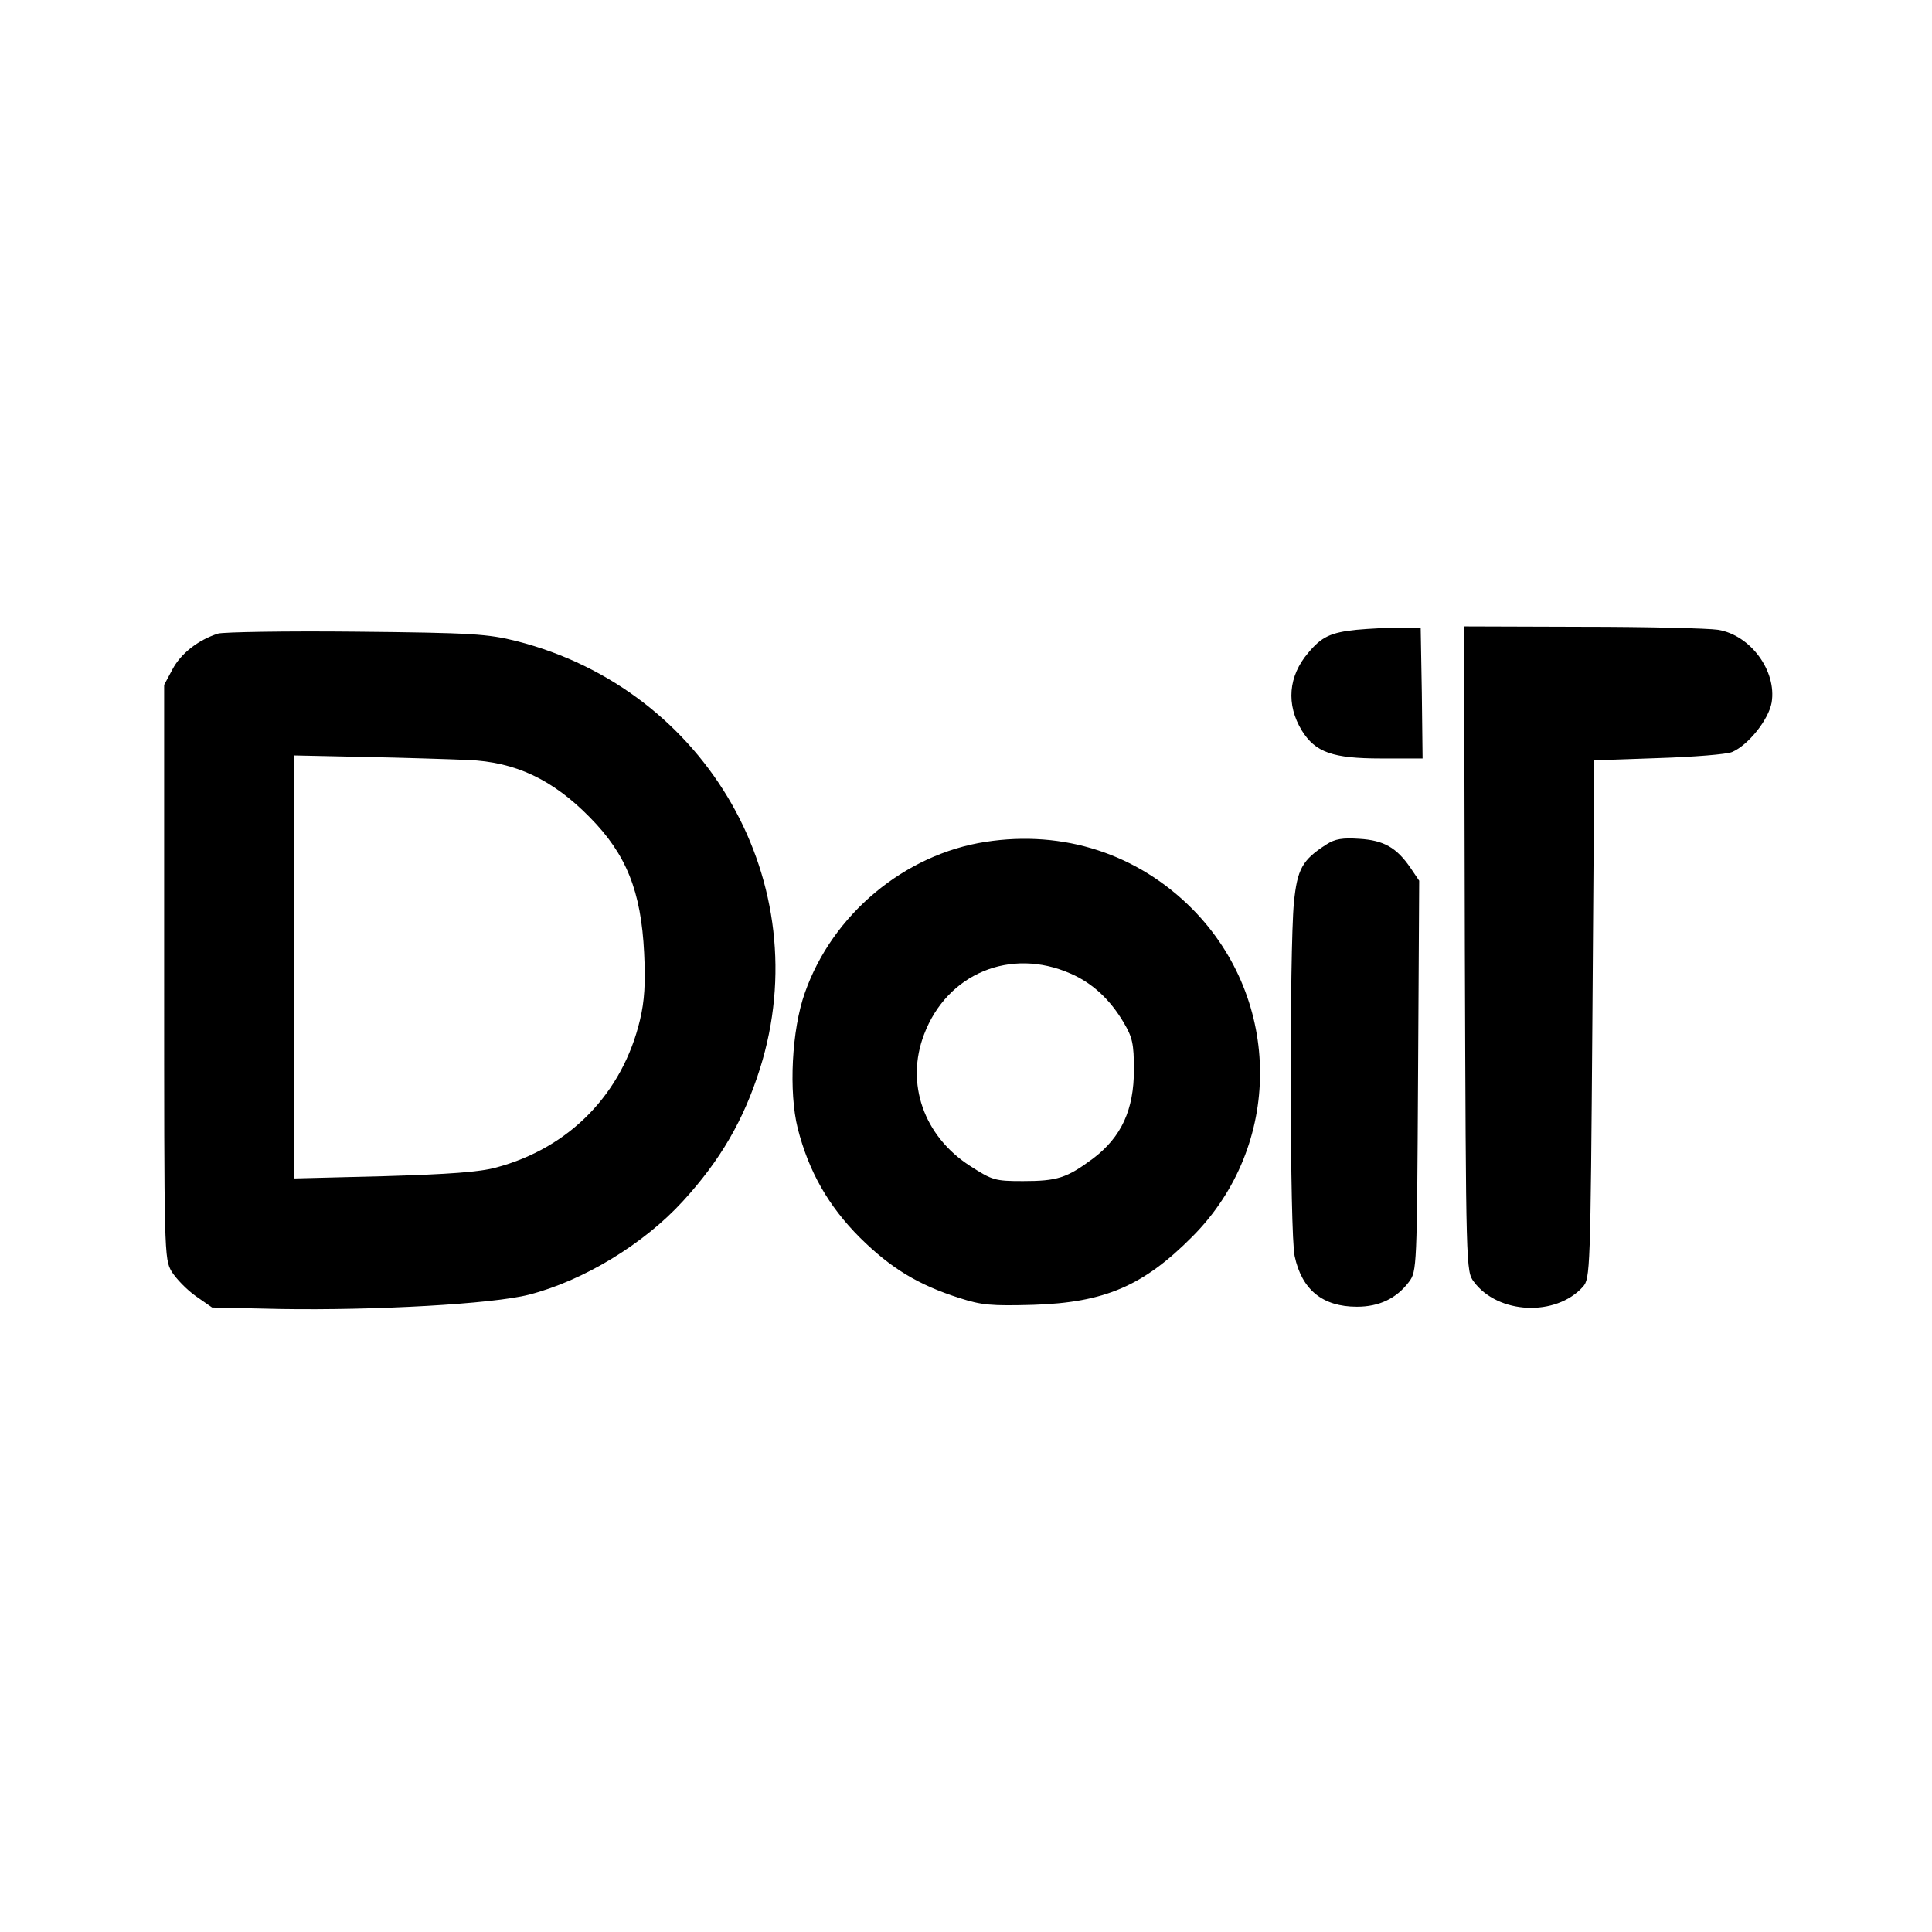
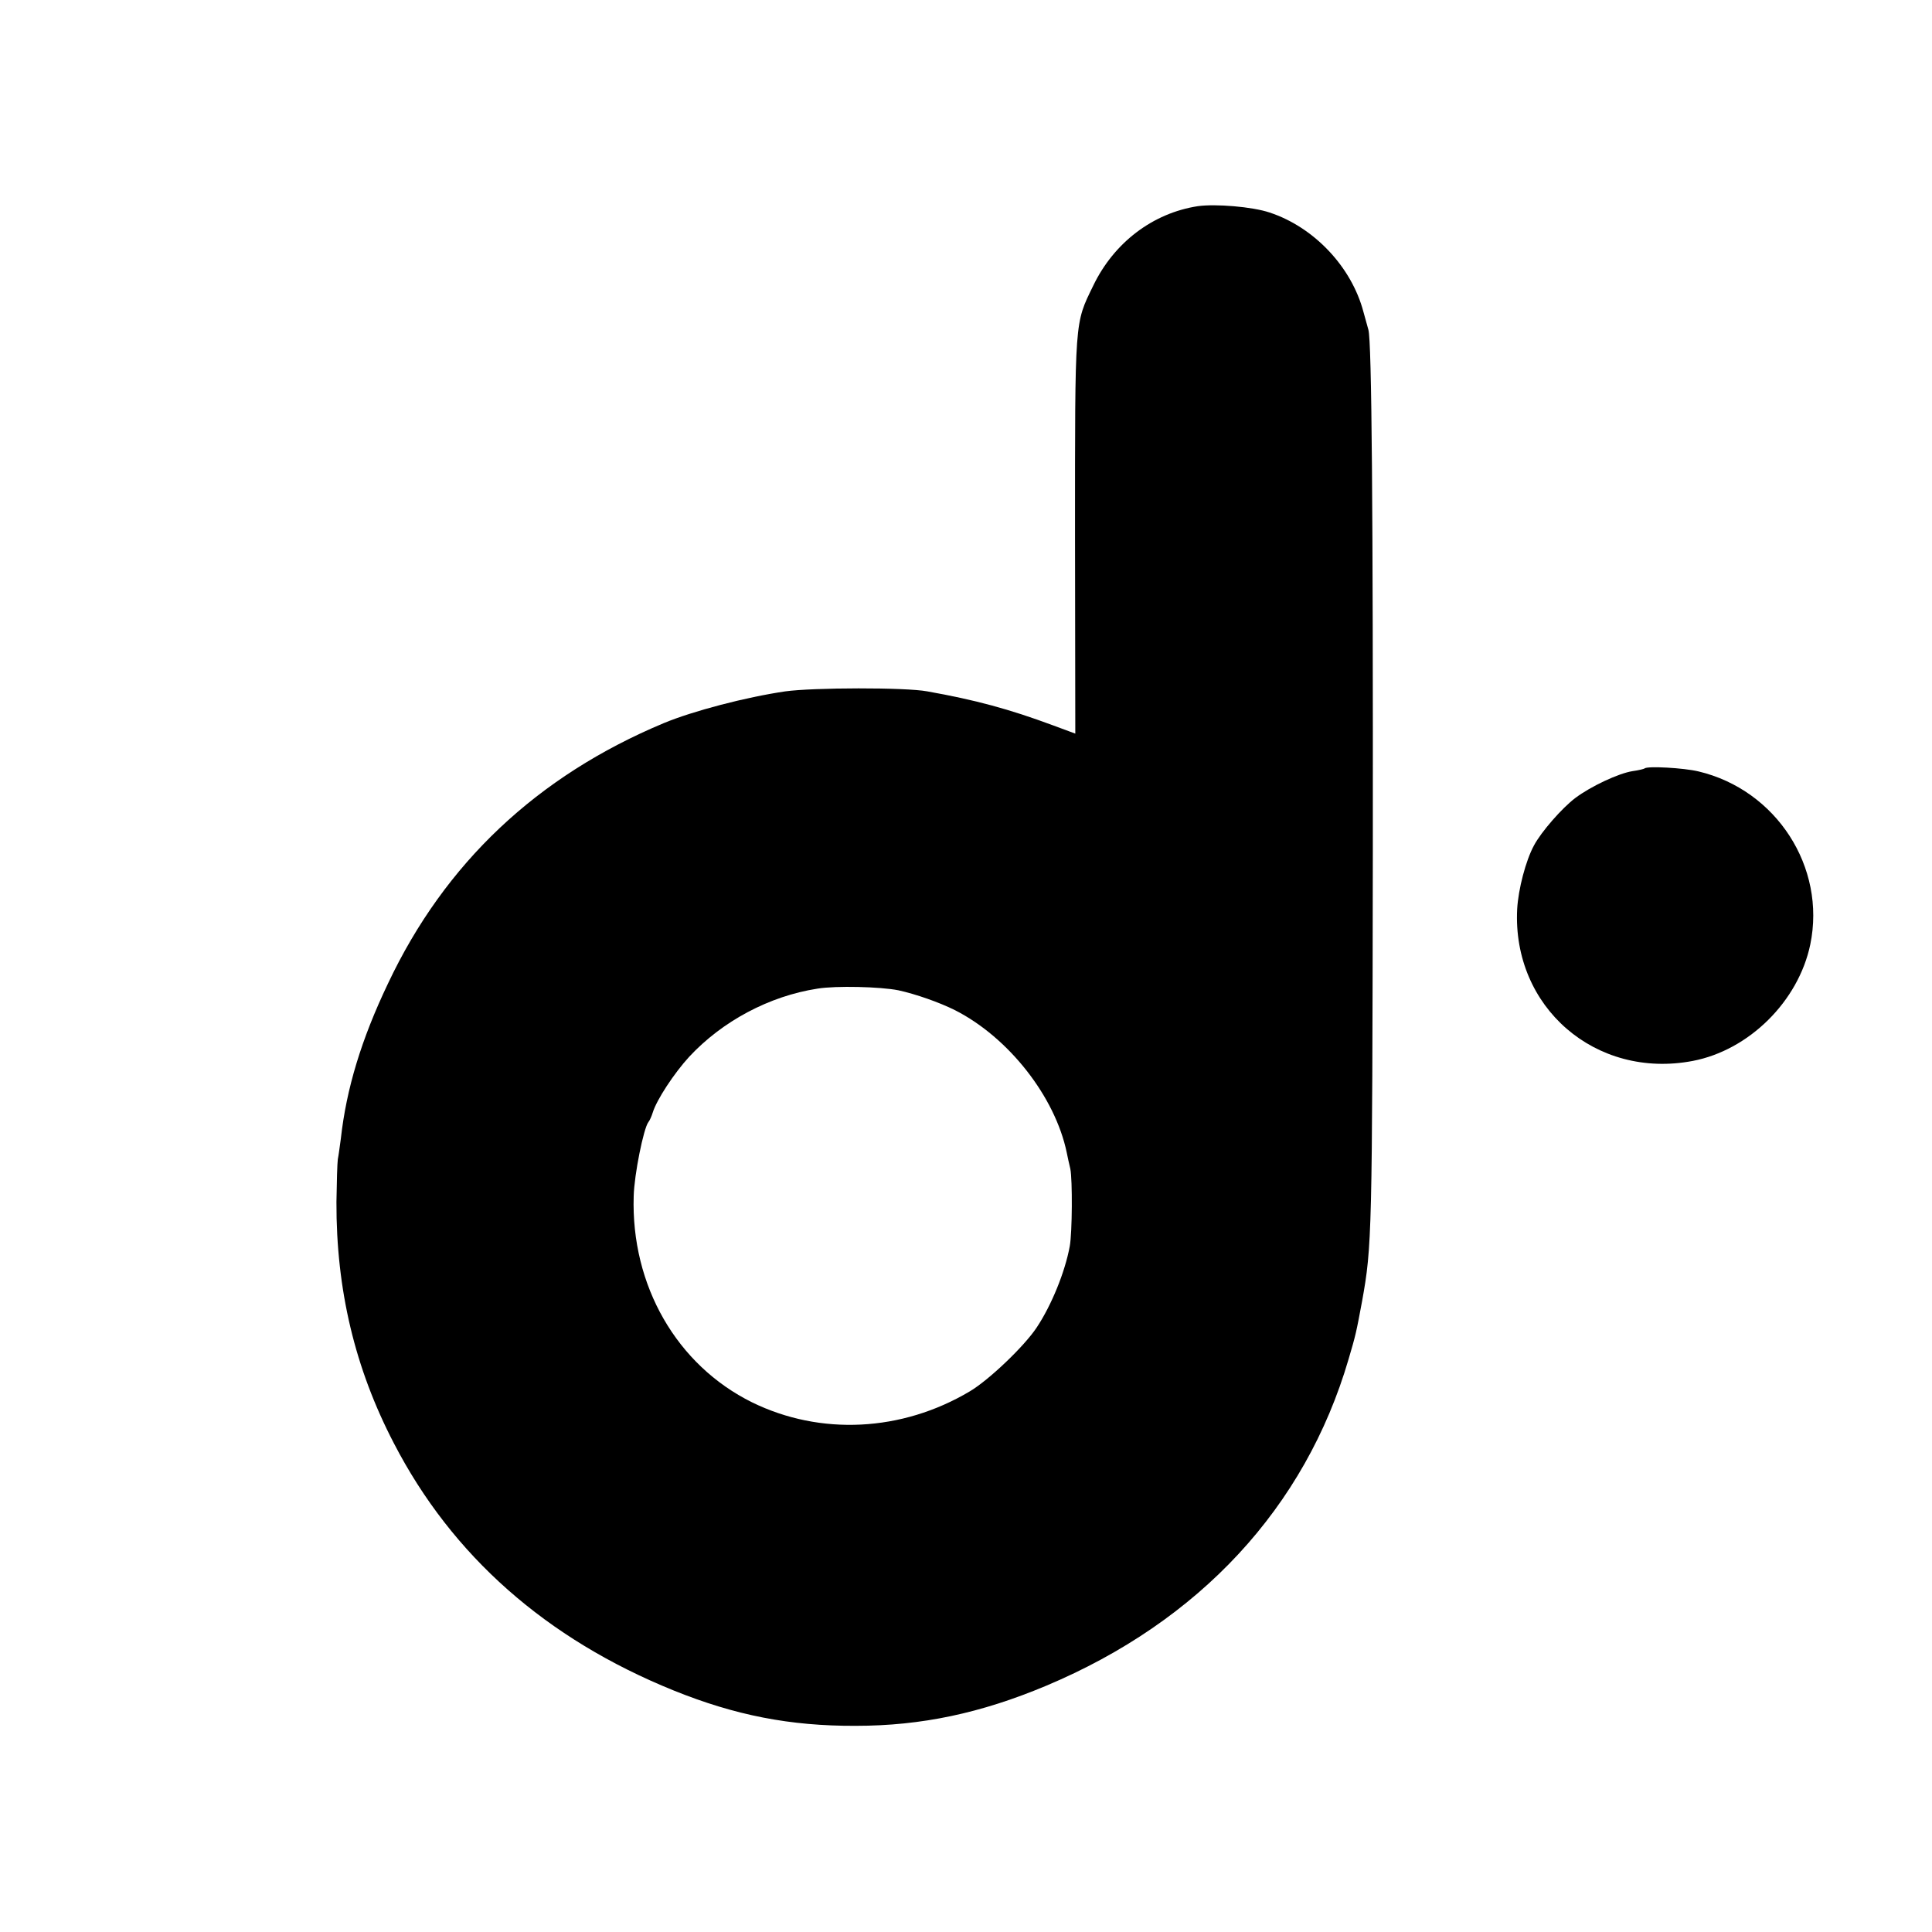
- <svg xmlns="http://www.w3.org/2000/svg" width="512" height="512" viewBox="0 0 512 512">
-   <path d="M359.5 166.9c-6.9.7-9.3 1.9-12.8 6.1-5.3 6.2-5.9 13.7-1.7 20.6 3.6 5.8 8.2 7.4 21 7.4h11l-.2-17.3-.3-17.2-5.5-.1c-3-.1-8.2.2-11.5.5zm28.7 84.5c.3 85.1.3 85.5 2.4 88.3 6.4 8.6 21.7 9.3 28.9 1.3 1.9-2.2 2-4 2.5-70.9l.5-68.6 17-.6c9.4-.3 18.1-1 19.5-1.6 4.3-1.8 9.7-8.6 10.5-13.1 1.4-8.4-5.6-17.9-14.2-19.3-2.6-.4-18.9-.8-36.1-.8L388 166l.2 85.4zM57.8 167.9c-5.3 1.7-9.9 5.3-12.1 9.5l-2.2 4.1v76c0 74.8 0 76.1 2 79.5 1.2 1.9 4 4.8 6.4 6.5l4.3 3 18.2.4c24.9.4 56.1-1.3 65.8-3.8 14.4-3.7 30.4-13.4 40.8-24.8 9.9-10.8 16.1-21.5 20.4-35.1 15.4-48.9-13.9-100.4-64.5-113.3-7.6-1.9-11.7-2.2-42.4-2.5-18.7-.2-35.2.1-36.7.5zm66.2 33.5c12.6.5 22.5 5.2 32.3 15.2 9.7 9.8 13.6 19.6 14.4 35.9.4 8.1.1 12.8-1.1 17.8-4.6 19.4-18.6 33.9-38.1 39.1-4.3 1.2-12.6 1.8-29.7 2.3l-23.8.6V200.2l18.8.4c10.3.2 22.5.6 27.2.8zm137.2 21.7c-21.5 3.3-40.6 19.2-47.9 40-3.5 9.8-4.3 26.3-1.9 35.9 2.9 11.4 8.1 20.6 16.5 29 8.2 8.1 15.4 12.5 26.4 16 5.9 1.9 8.4 2.1 19.5 1.8 18.9-.6 29.2-5 42.2-18.1 23.9-24 23.9-62.6 0-86.8-14.5-14.6-34.1-21-54.8-17.8zm22.5 34.9c5.8 2.5 10.5 6.9 14.1 13 2.3 3.9 2.7 5.6 2.7 12.5 0 10.6-3.3 17.8-10.8 23.5-7 5.2-9.5 6-18.6 6-7.4 0-8.1-.2-14-4-12.3-7.9-17.2-21.9-12.2-34.9C251 258 267.8 251 283.7 258zm67.8-34.2c-6.4 4.1-7.7 6.5-8.6 15.4-1.2 12.8-1.1 87.9.2 93.7 1.9 8.9 7.4 13.4 16.5 13.4 5.9 0 10.5-2.2 13.8-6.6 2.1-2.8 2.1-3.8 2.4-54.6l.3-51.7-2.3-3.4c-3.7-5.4-7.1-7.3-13.5-7.7-4.5-.3-6.5 0-8.8 1.5z" />
+ <svg xmlns="http://www.w3.org/2000/svg" version="1.0" width="933.333" height="933.333" viewBox="0 0 700 700">
+   <path d="M434 74.7c-16.3 2.5-30.4 13.2-37.9 28.8-6.8 14-6.6 11.4-6.6 90.6l.1 71.7-8.1-3c-15.9-5.9-28.1-9.2-45.5-12.3-7.9-1.5-41.5-1.4-51.5 0-14.3 2.1-33.4 7.1-44 11.5-45.9 19.2-79.3 50.7-99.9 94.3-9.7 20.3-15.1 38.2-17.1 56.2-.4 2.8-.8 6.1-1.1 7.5-.2 1.4-.4 8.3-.5 15.5-.1 31.8 6.7 60.3 20.8 87.4 21.1 40.8 55.2 70.9 101.4 89.6 22.3 9 42.2 12.9 65.9 12.8 23.9 0 45.4-4.6 69-14.5 55.7-23.4 93.9-64.7 109.6-118.3 2.6-8.8 2.8-9.7 4.9-21 3.6-20 3.7-23.7 3.9-163 .1-124.2-.4-184.8-1.6-189-.3-1.1-1.1-4-1.8-6.5-4.3-16.3-17.9-30.7-34-36-6.2-2.1-19.6-3.2-26-2.3zM325.5 358.8c6.4 1.4 14.9 4.4 20.5 7.2 19.5 9.9 36.3 31.4 40.5 51.6.3 1.6.9 4.2 1.3 5.9.8 4 .7 23-.2 28-1.7 9.3-6.6 21.4-12 29.5-4.5 6.8-17.3 19-24.2 23.1-24.7 14.7-54.2 16.1-78.9 4-27.3-13.5-43.9-42.3-42.9-74.7.2-7.9 3.6-24.6 5.3-26.8.5-.6 1.2-2.2 1.6-3.5 1.4-4.6 7.7-14.2 13.2-20.2 12-12.9 29-22 46.5-24.7 6.7-1.1 22.8-.7 29.3.6zm270.4-80.4c-.2.2-2.2.7-4.4 1-5.1.8-15.1 5.5-20.7 9.7-4.8 3.6-12.4 12.3-15 17.2-3 5.5-5.7 15.9-6.1 23.1-1.8 35.5 28.4 61.7 63.6 55 20.4-3.9 38.3-21.6 42.6-42.2 5.8-28-12.3-56-40.5-62.7-5.4-1.3-18.5-2-19.5-1.1z" />
</svg>
